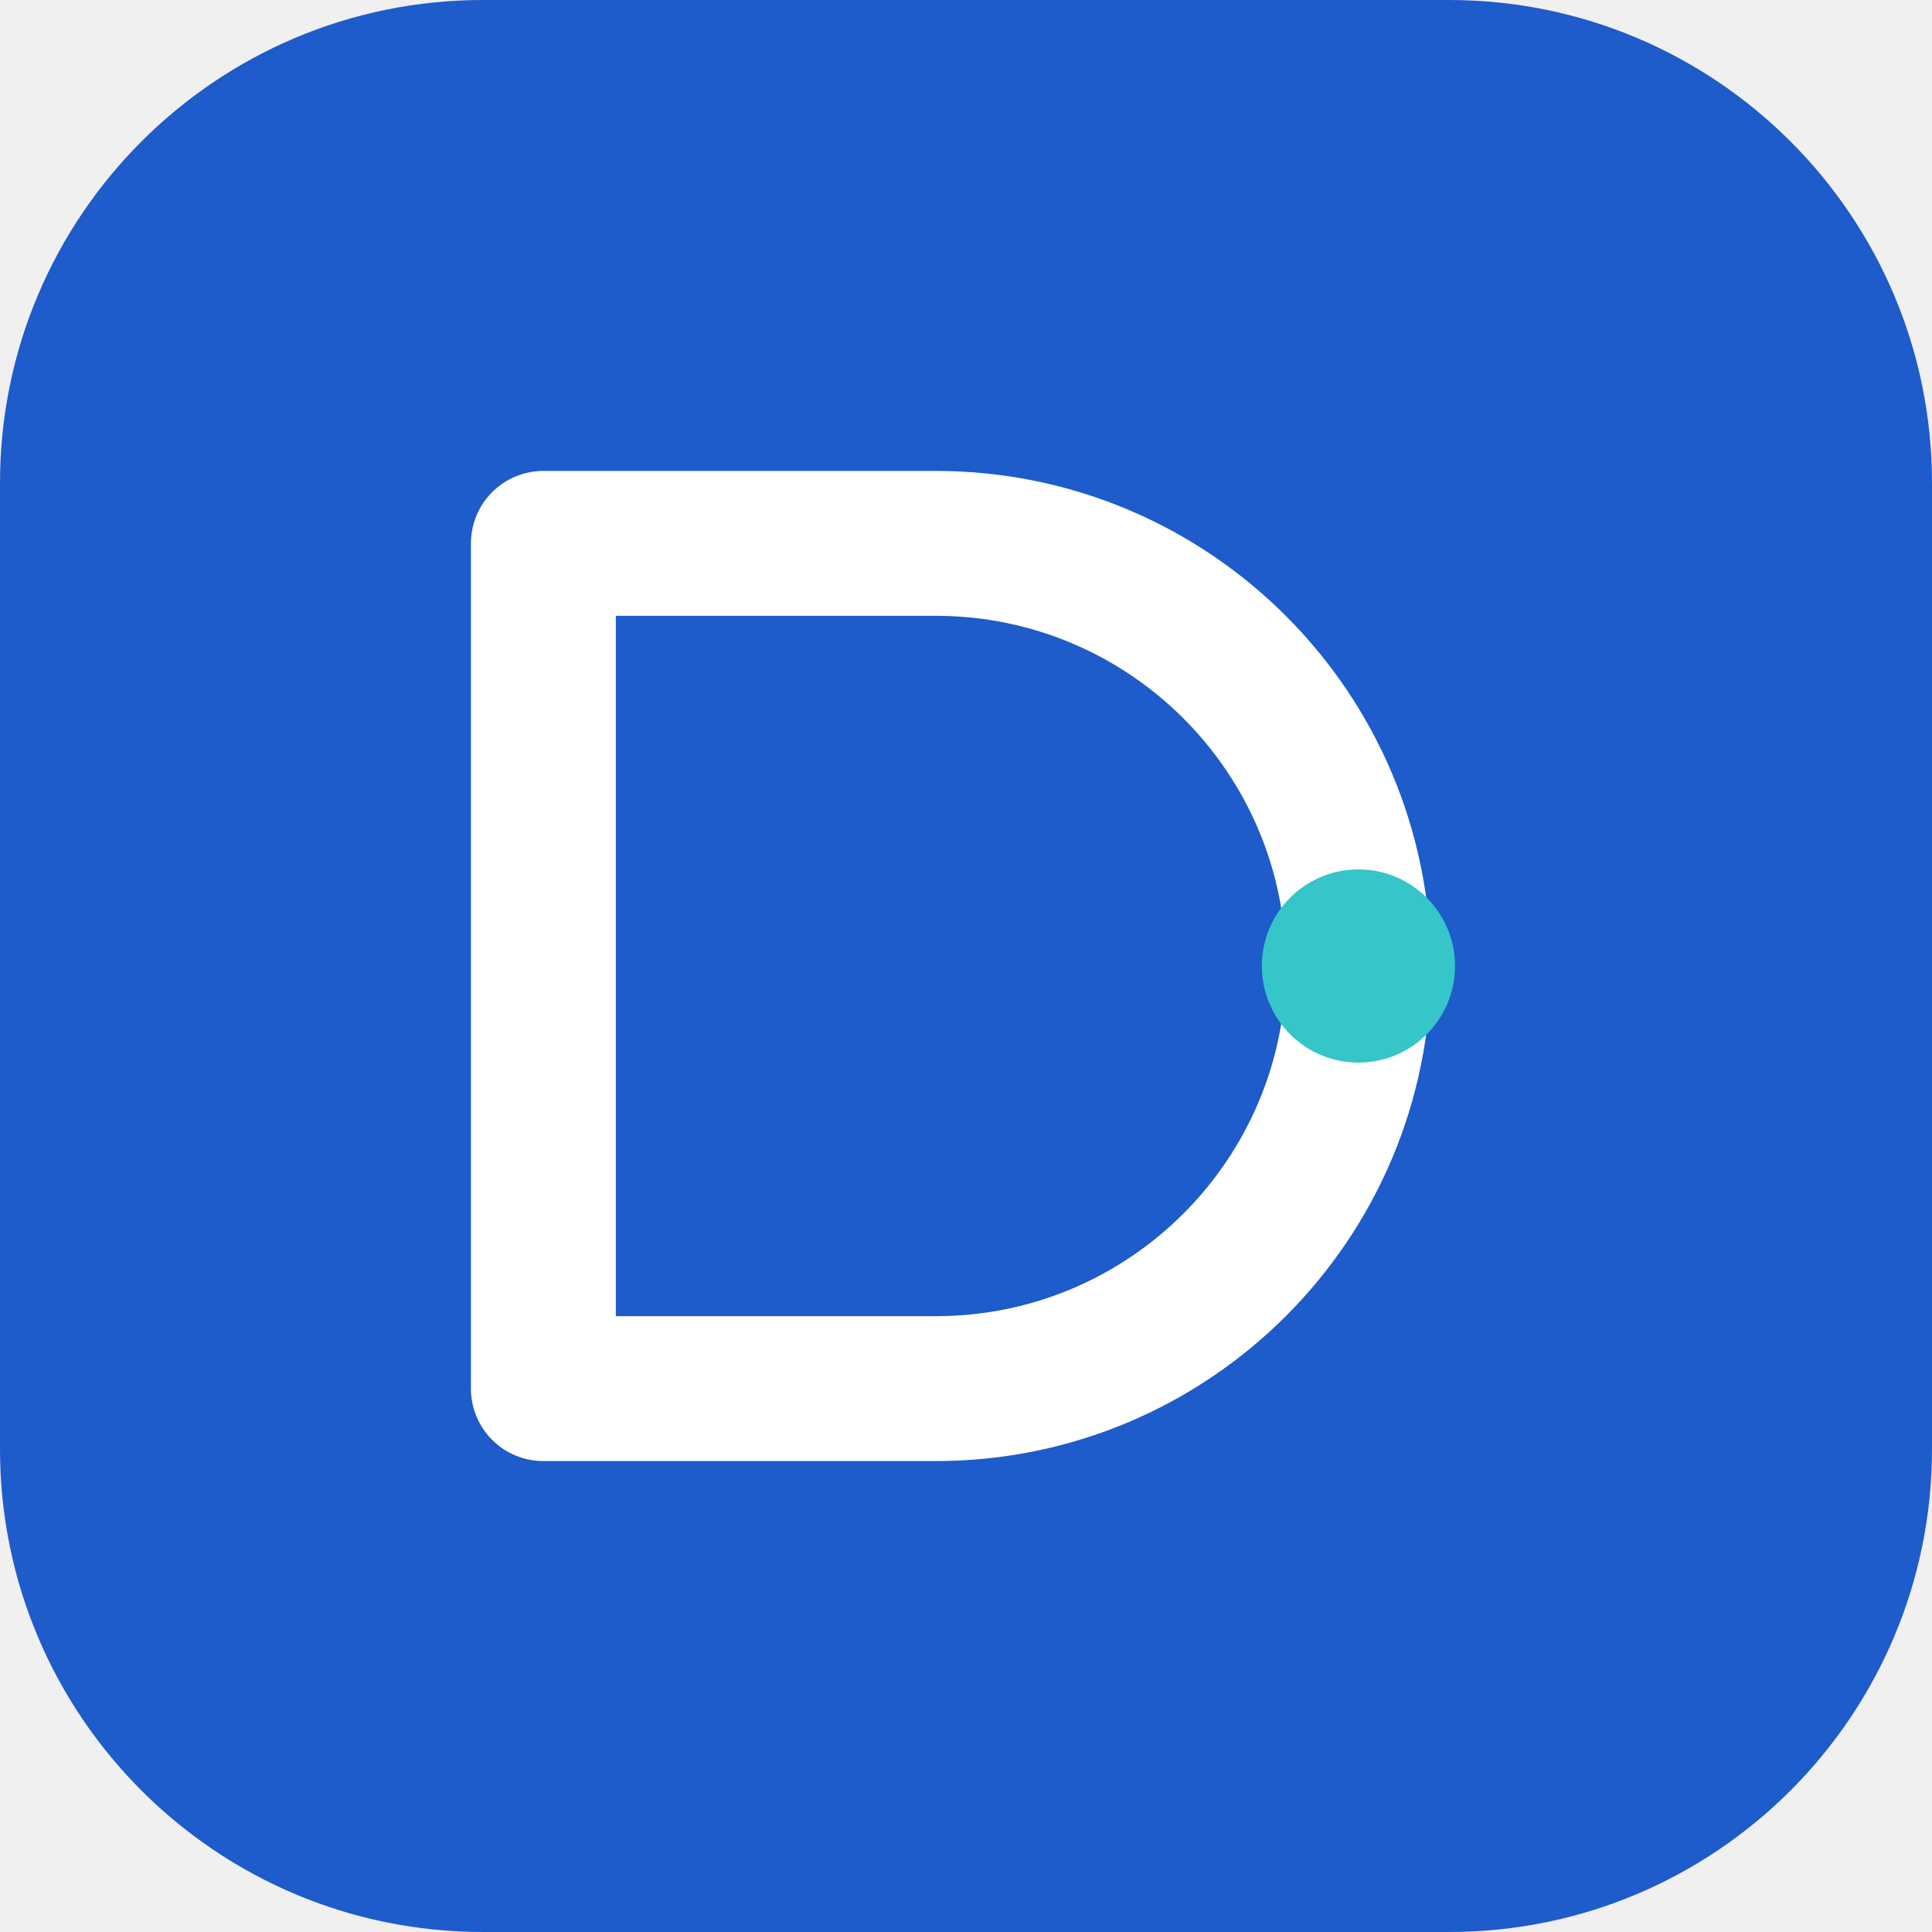
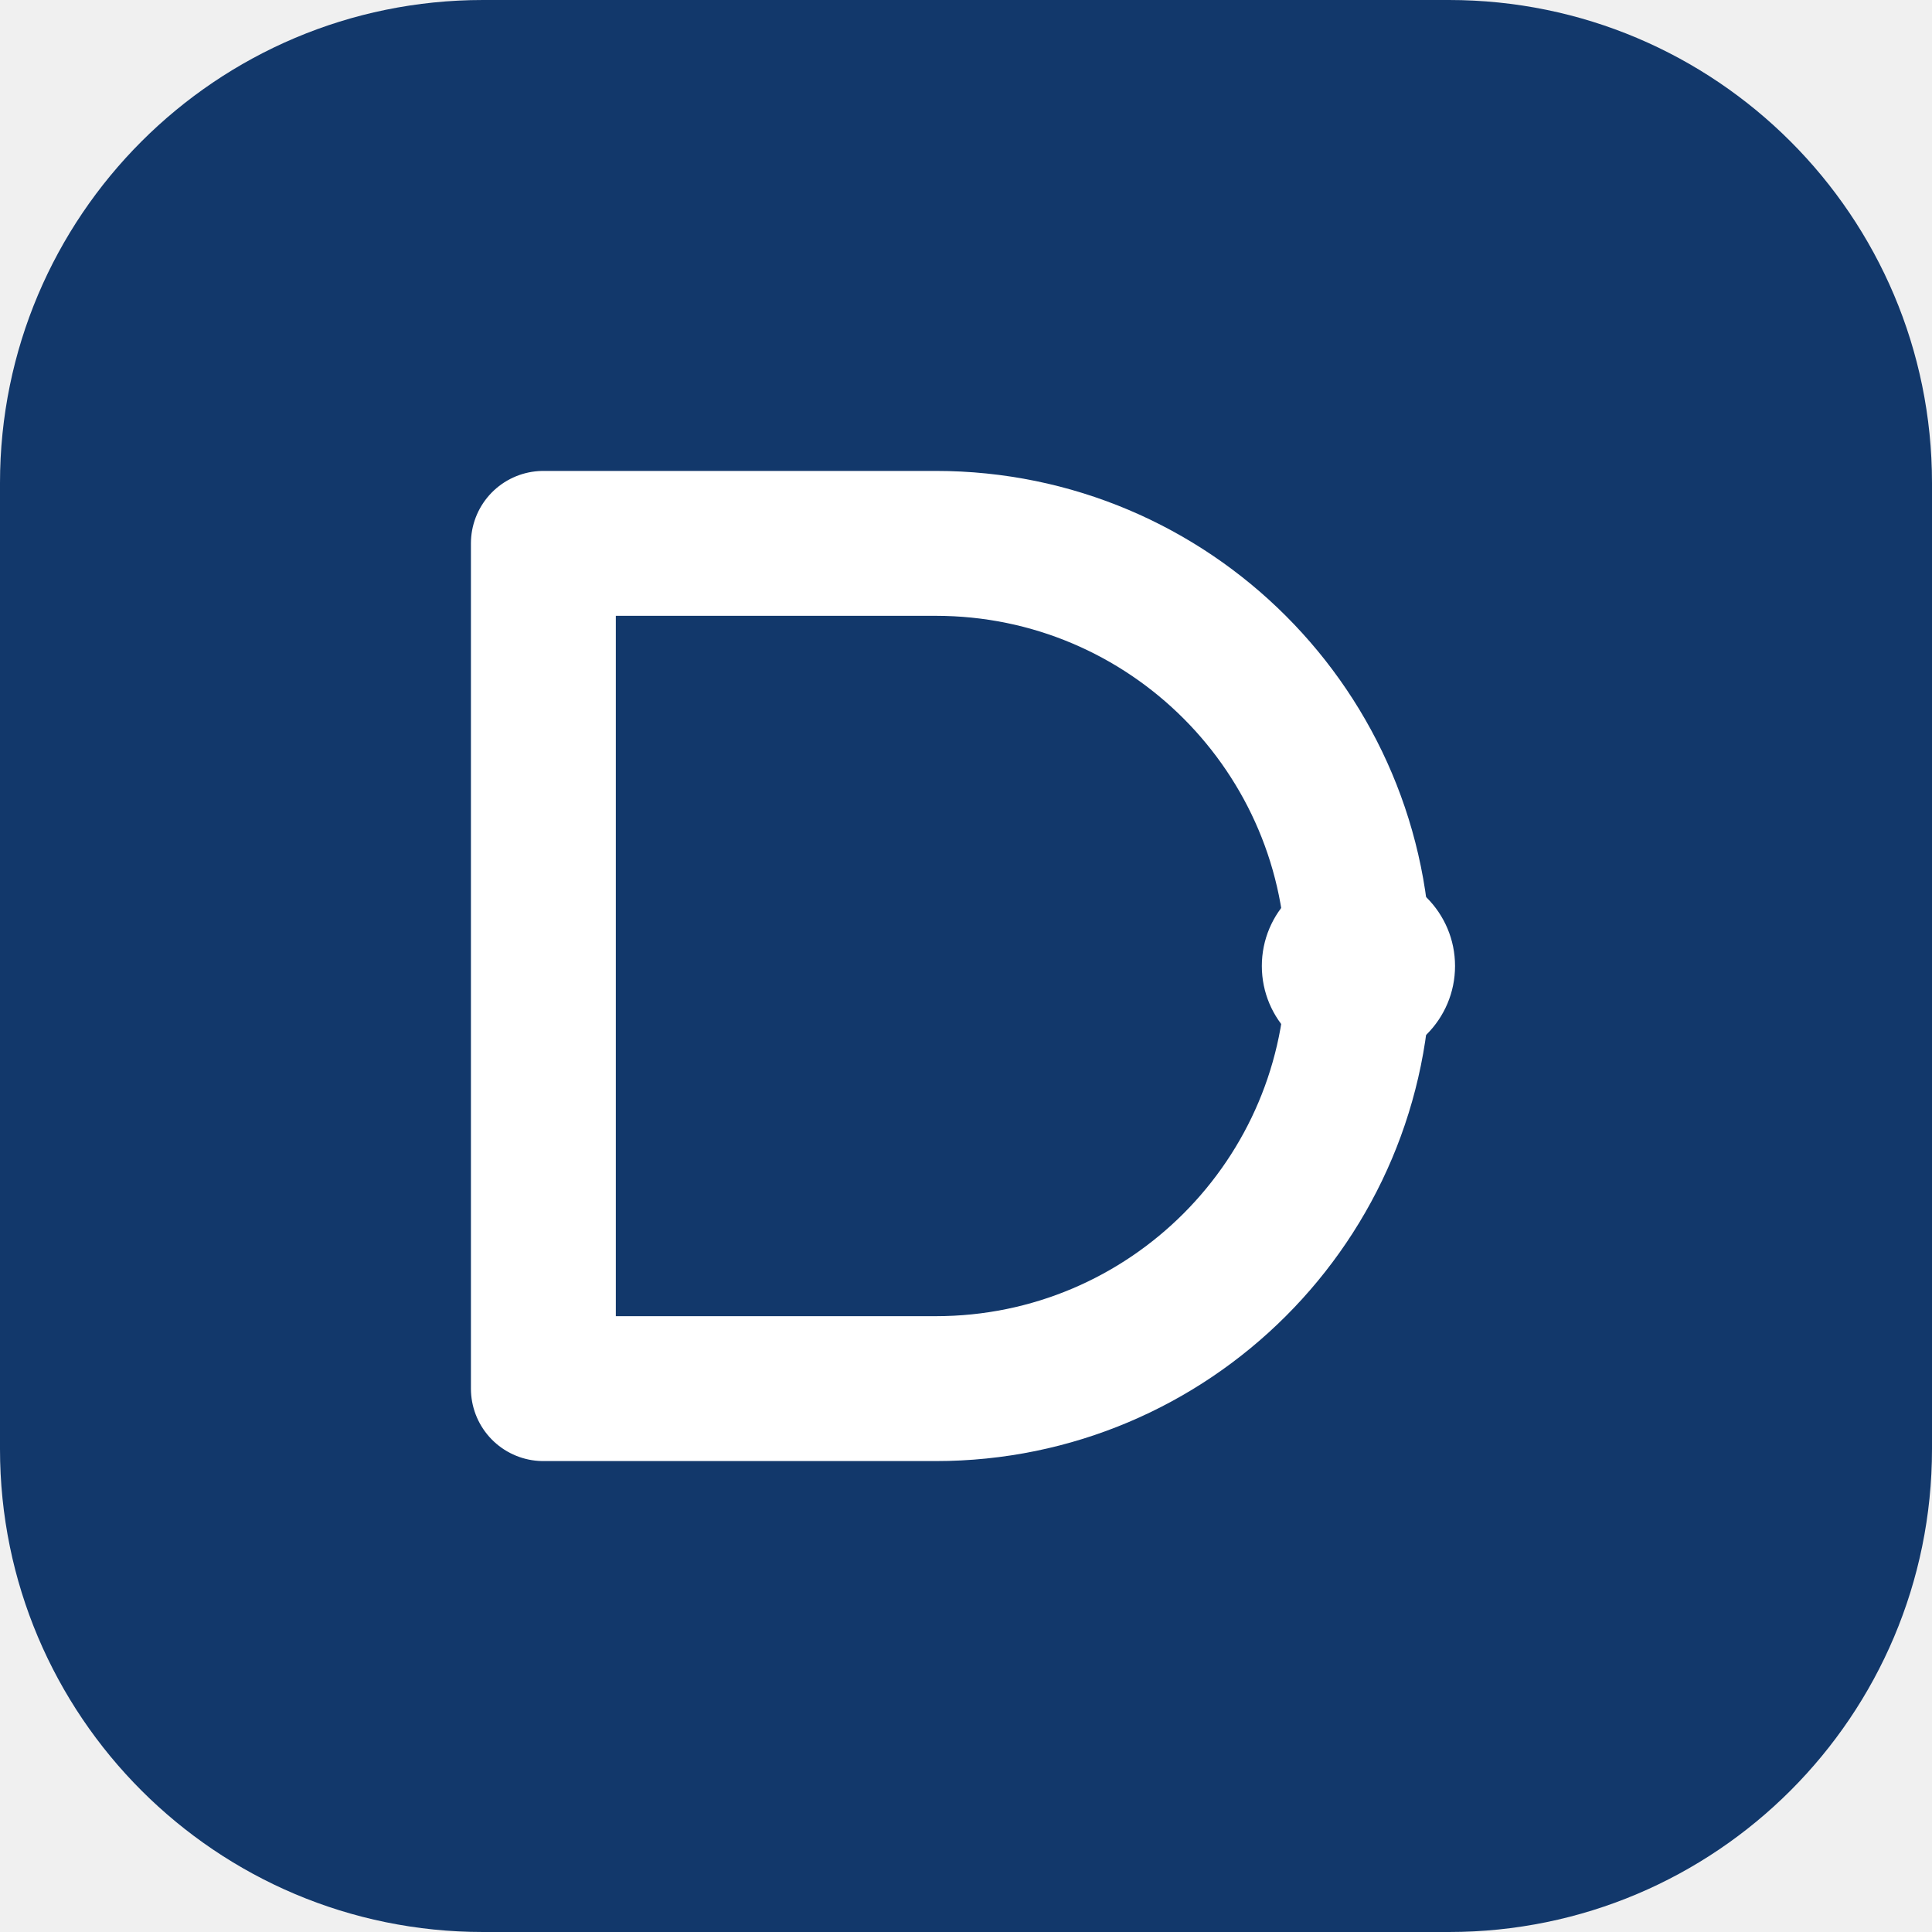
<svg xmlns="http://www.w3.org/2000/svg" viewBox="0 0 32 32">
-   <rect width="32" height="32" rx="8" fill="#1E5BCB" />
+   <rect width="32" height="32" rx="8" fill="#12386B" />
  <path d="M9 9h6.5a7 7 0 0 1 0 14H9V9Z" fill="none" stroke="#fff" stroke-width="2.4" stroke-linejoin="round" />
-   <circle cx="22.5" cy="16" r="1.6" fill="#36C5C9" />
+   <circle cx="22.5" cy="16" r="1.6" fill="#FFFFFF" />
</svg>
